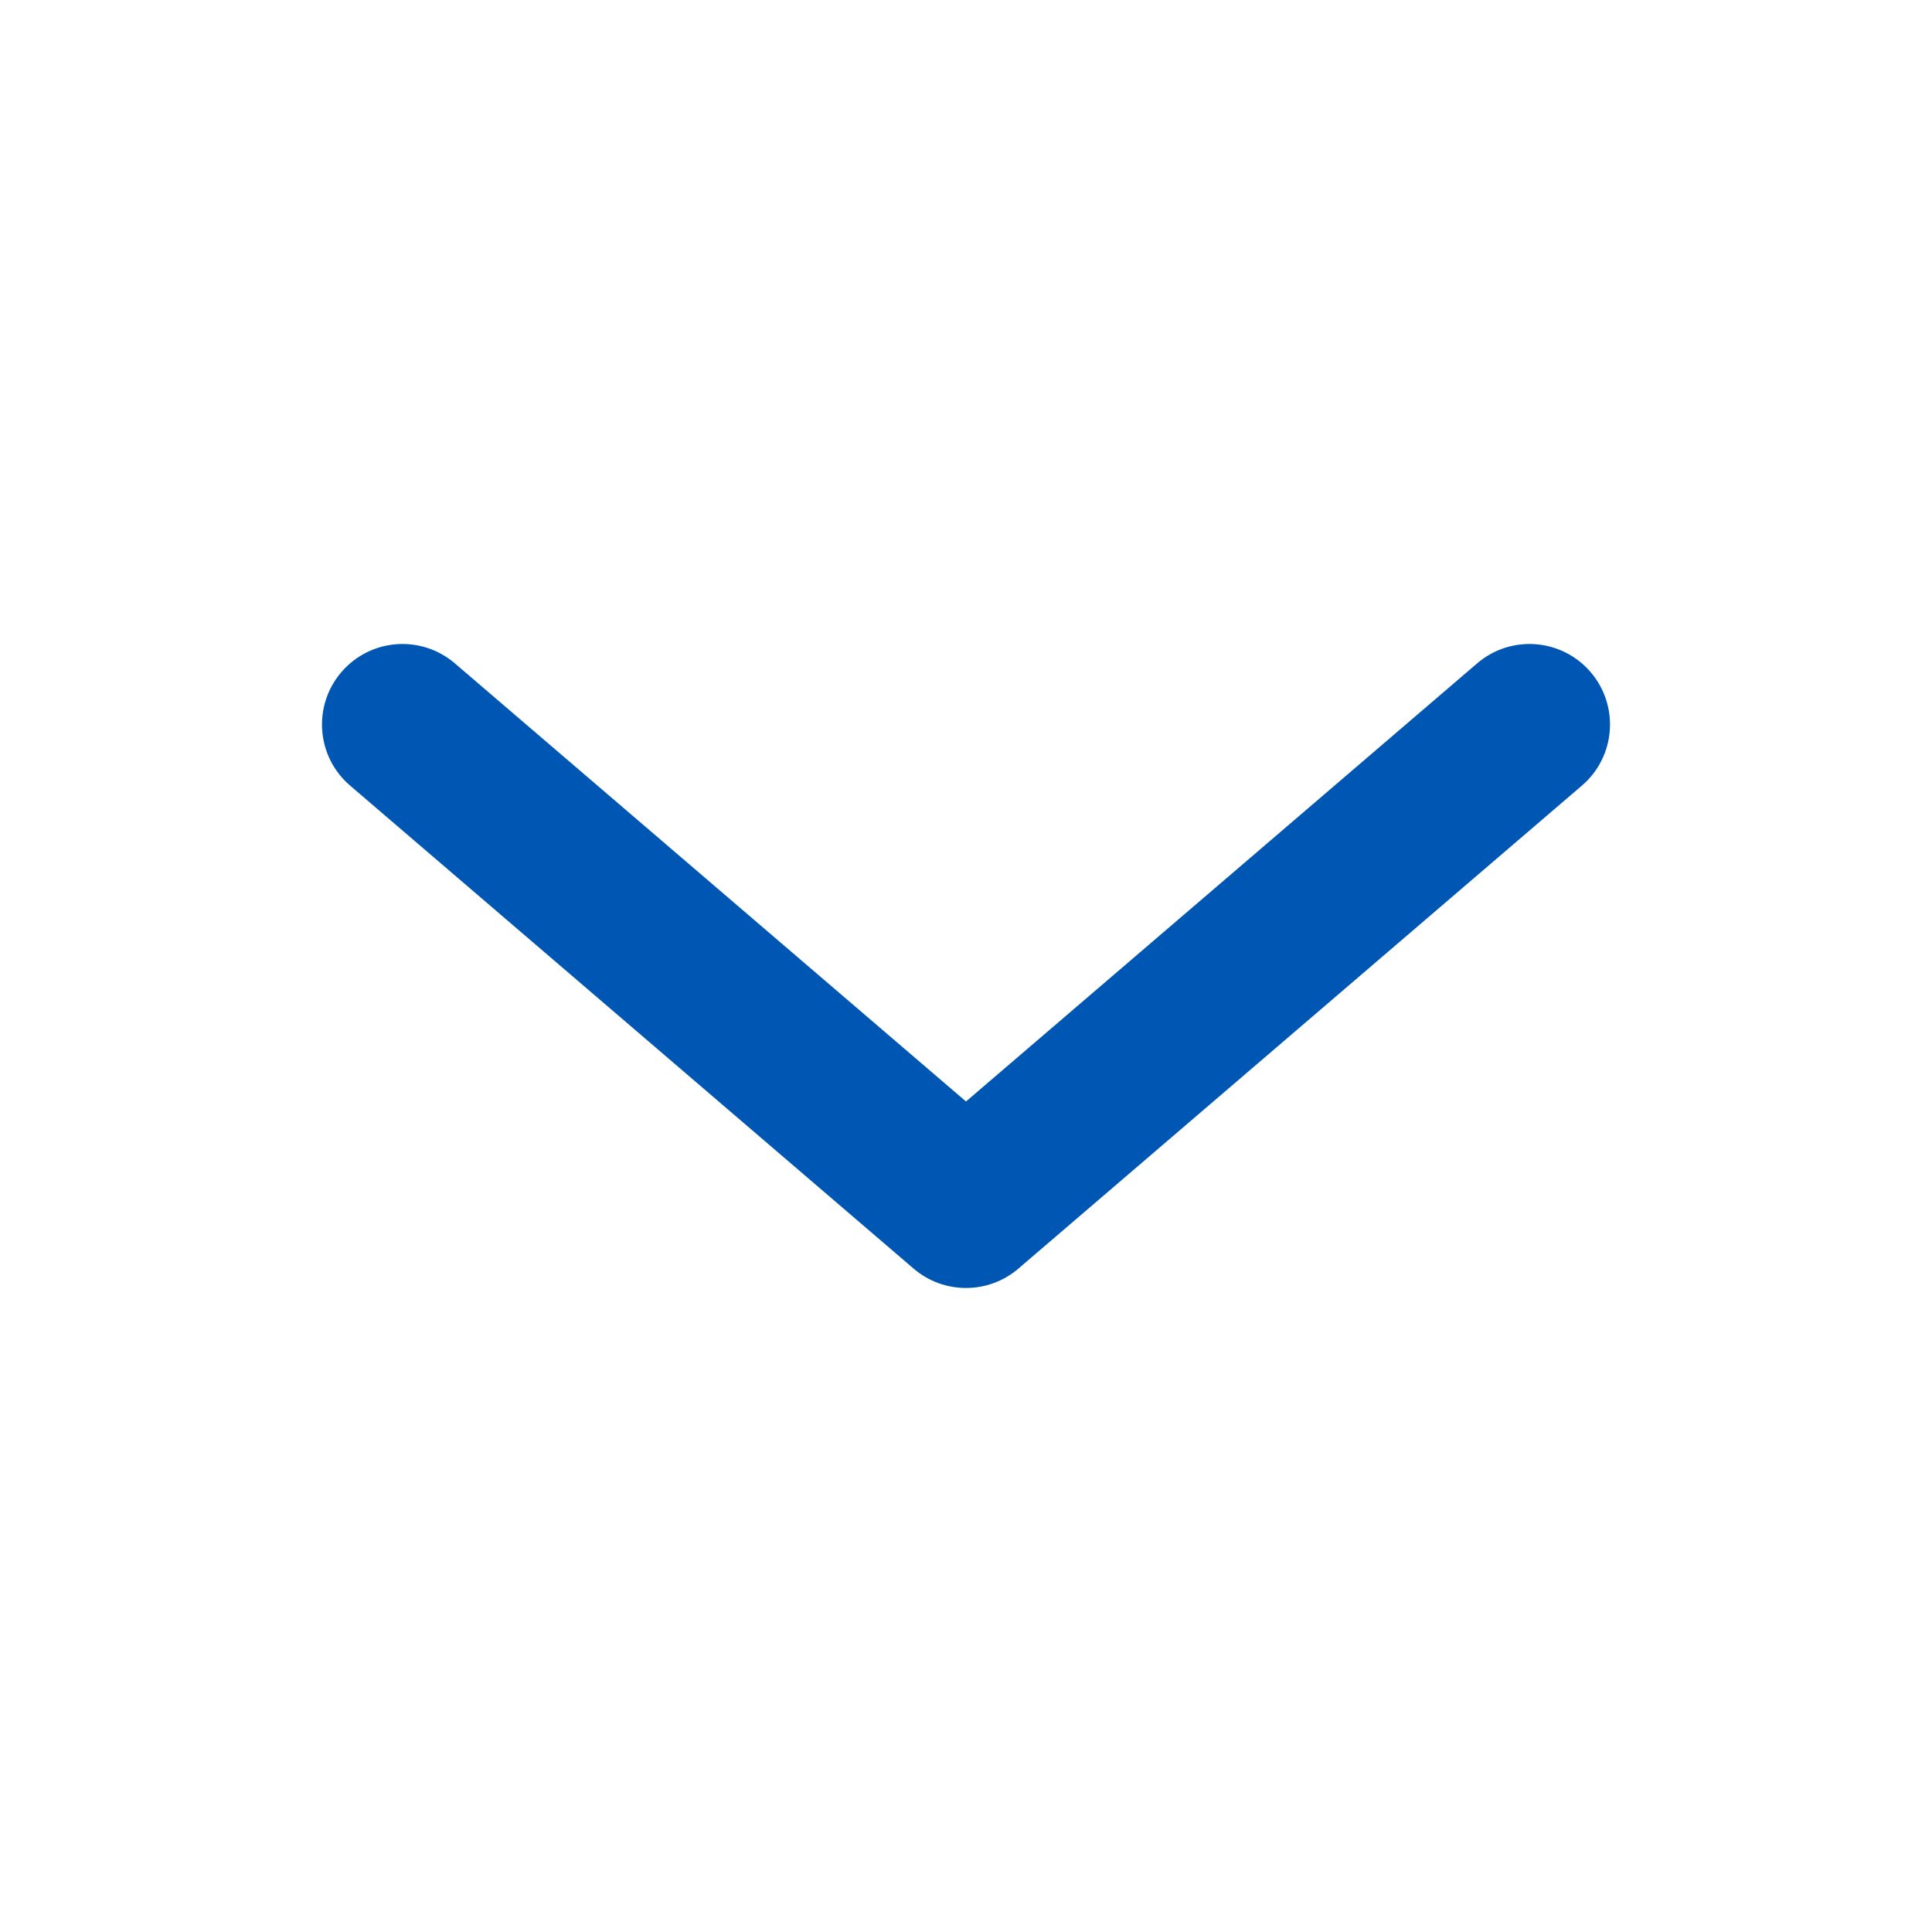
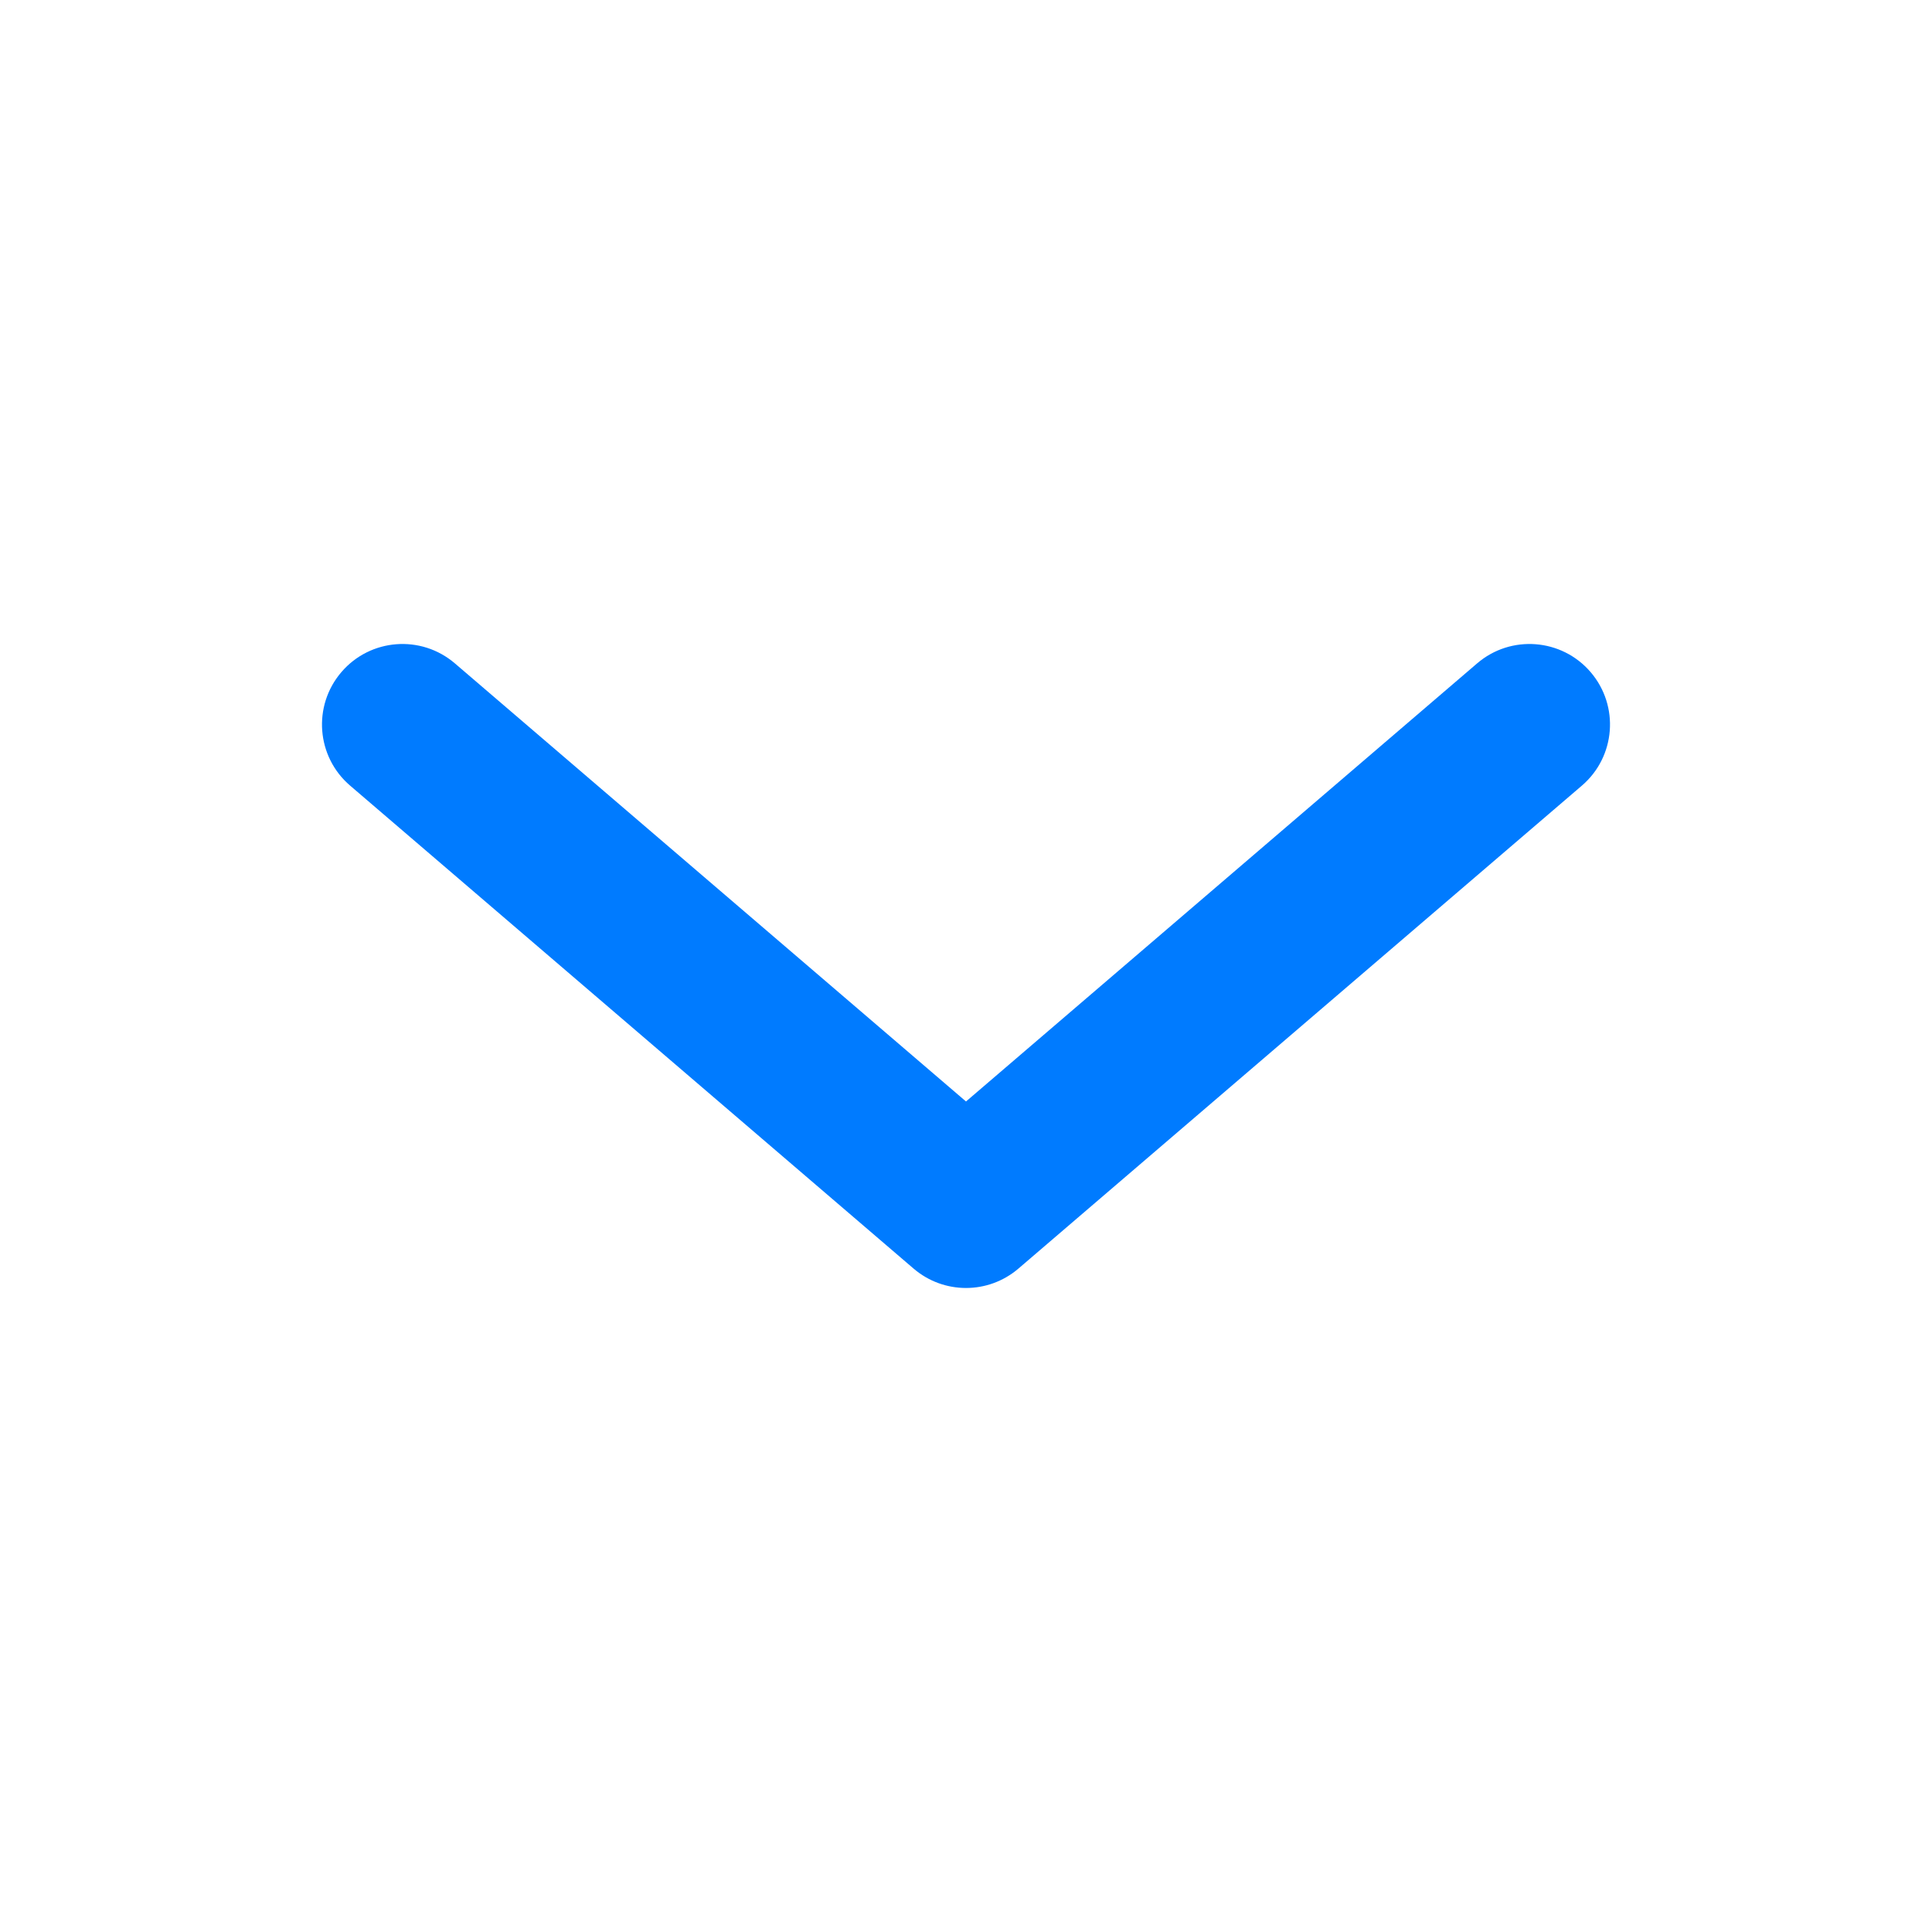
<svg xmlns="http://www.w3.org/2000/svg" width="24px" height="24px" viewBox="0 0 24 24" fill="none">
-   <path fill-rule="evenodd" clip-rule="evenodd" d="M4.241 8.349C4.6 7.93 5.231 7.881 5.651 8.241L12 13.683L18.349 8.241C18.768 7.881 19.4 7.93 19.759 8.349C20.119 8.769 20.07 9.4 19.651 9.759L12.651 15.759C12.276 16.08 11.724 16.08 11.349 15.759L4.349 9.759C3.93 9.4 3.881 8.769 4.241 8.349Z" fill="#0056b3" />
+   <path fill-rule="evenodd" clip-rule="evenodd" d="M4.241 8.349C4.6 7.93 5.231 7.881 5.651 8.241L12 13.683L18.349 8.241C18.768 7.881 19.4 7.93 19.759 8.349C20.119 8.769 20.07 9.4 19.651 9.759L12.651 15.759C12.276 16.08 11.724 16.08 11.349 15.759L4.349 9.759C3.93 9.4 3.881 8.769 4.241 8.349Z" fill="#007bff" />
</svg>
